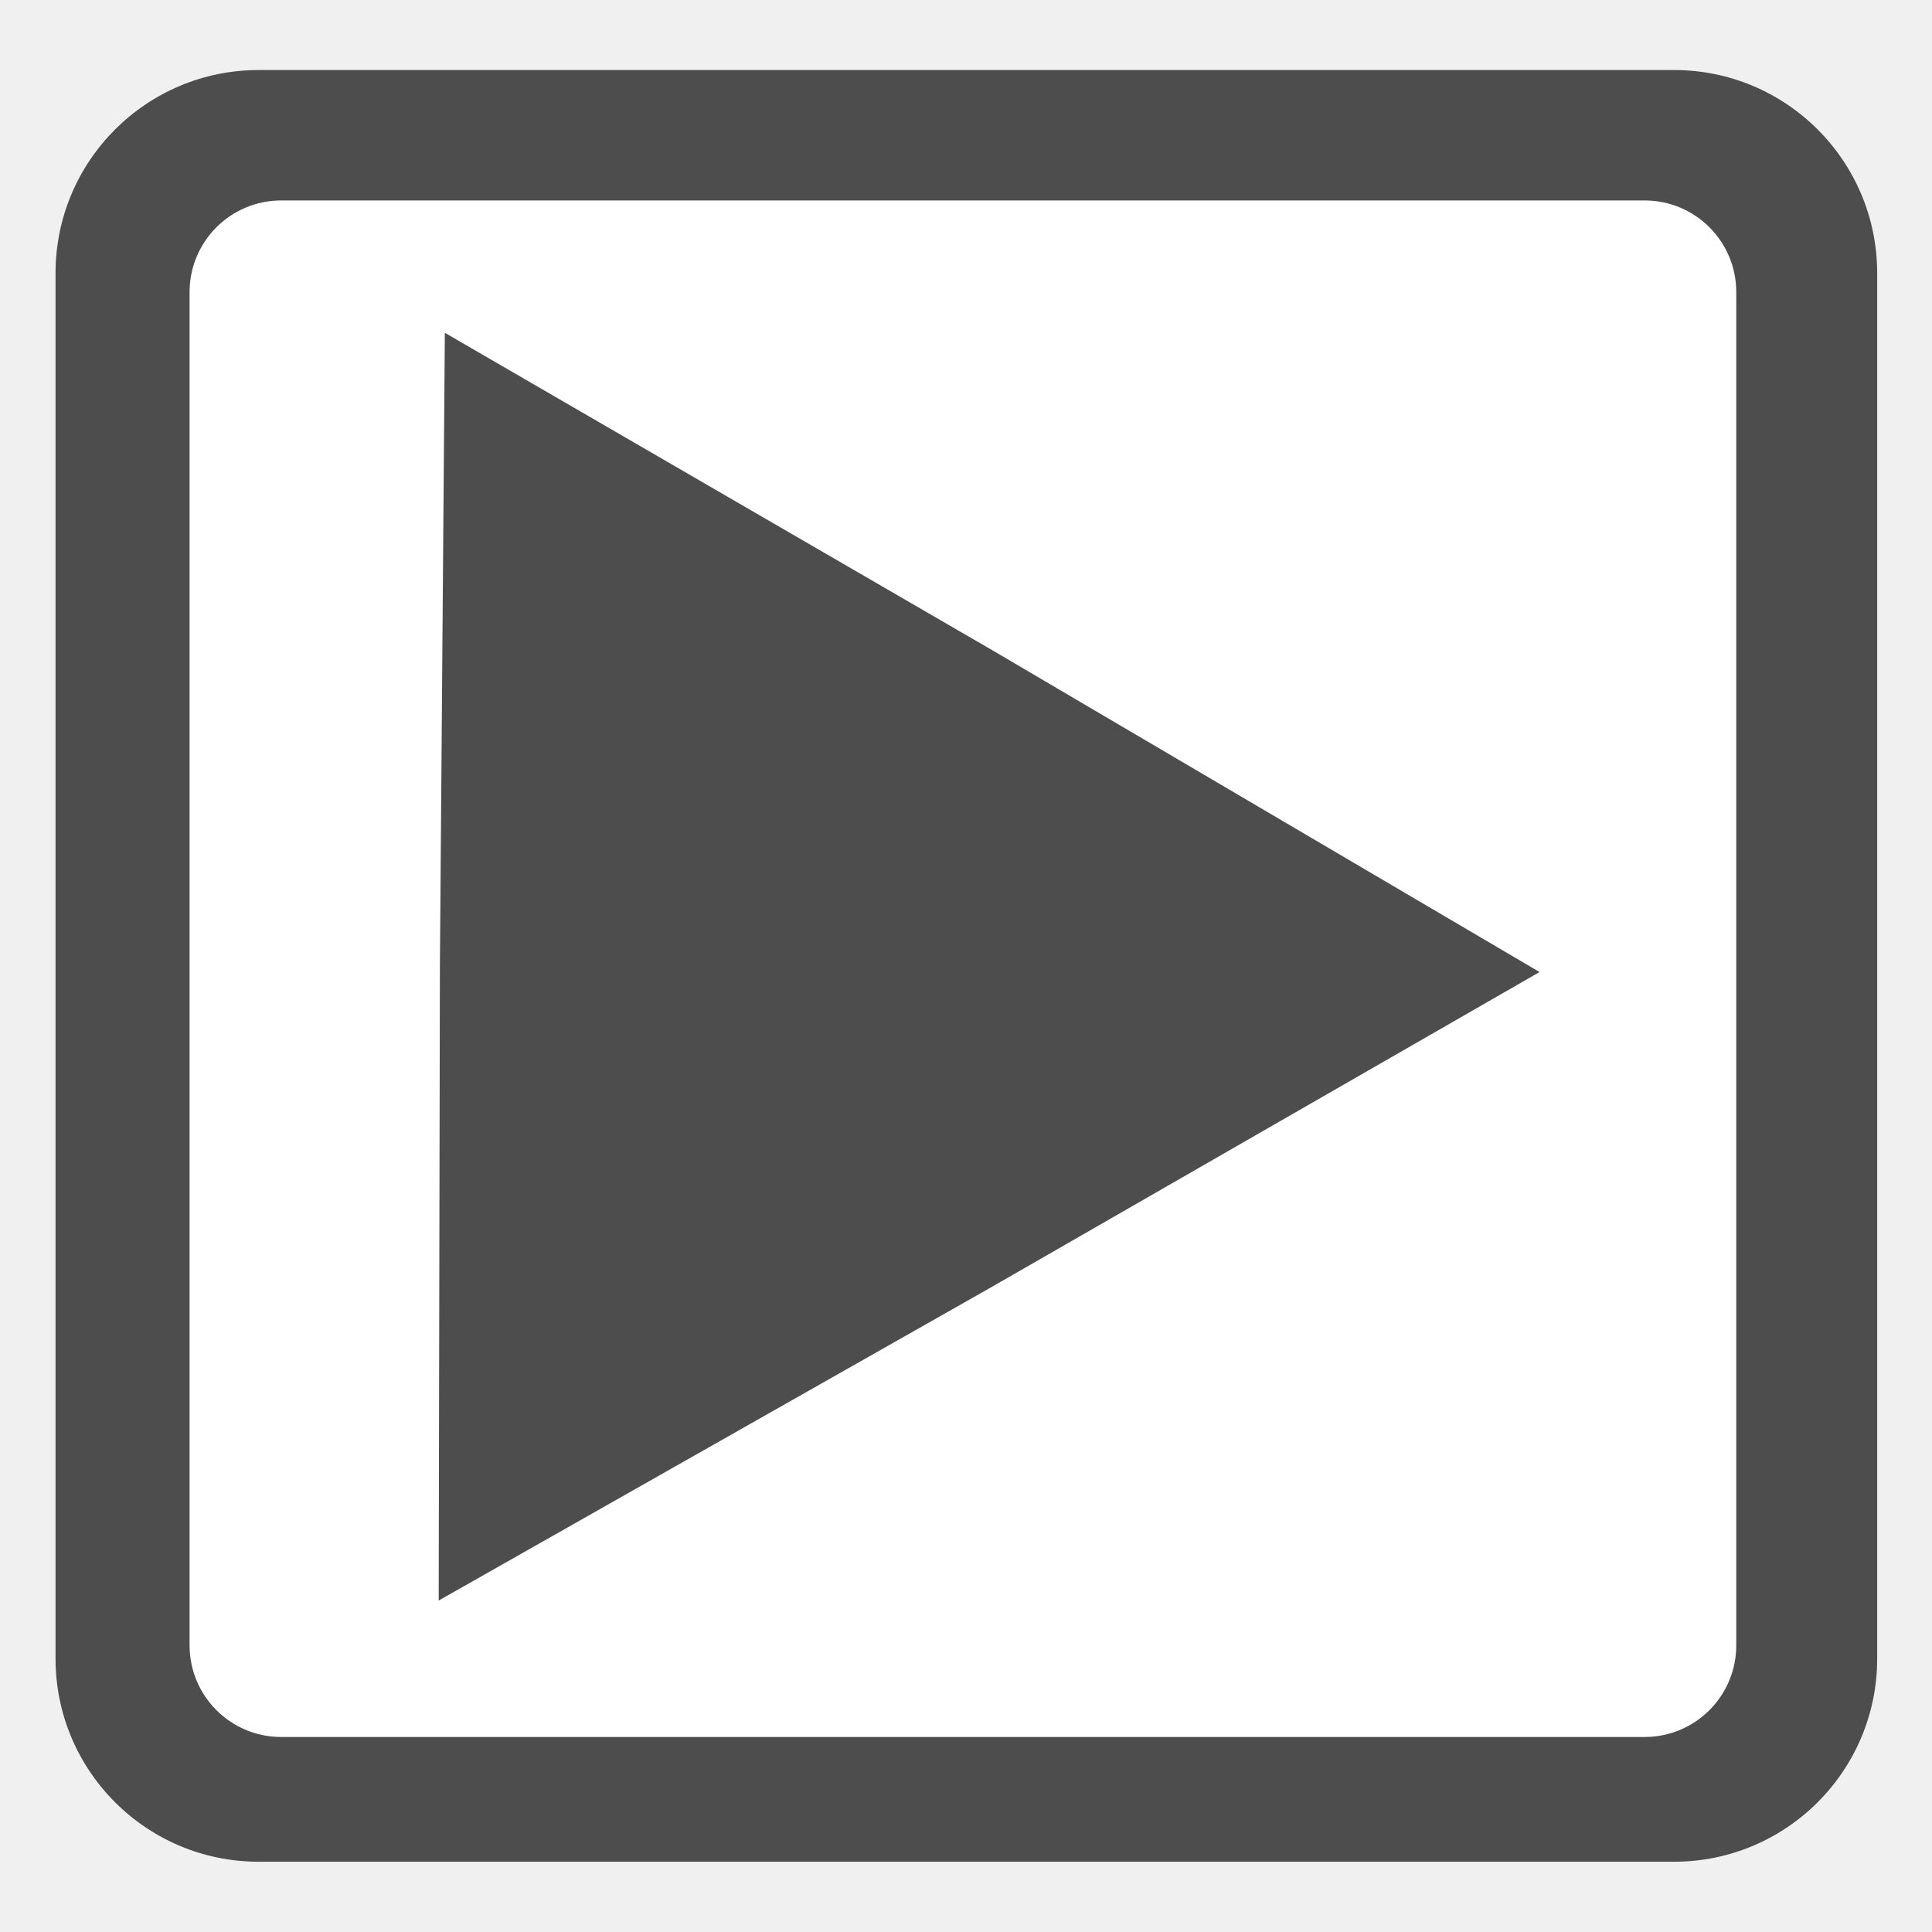
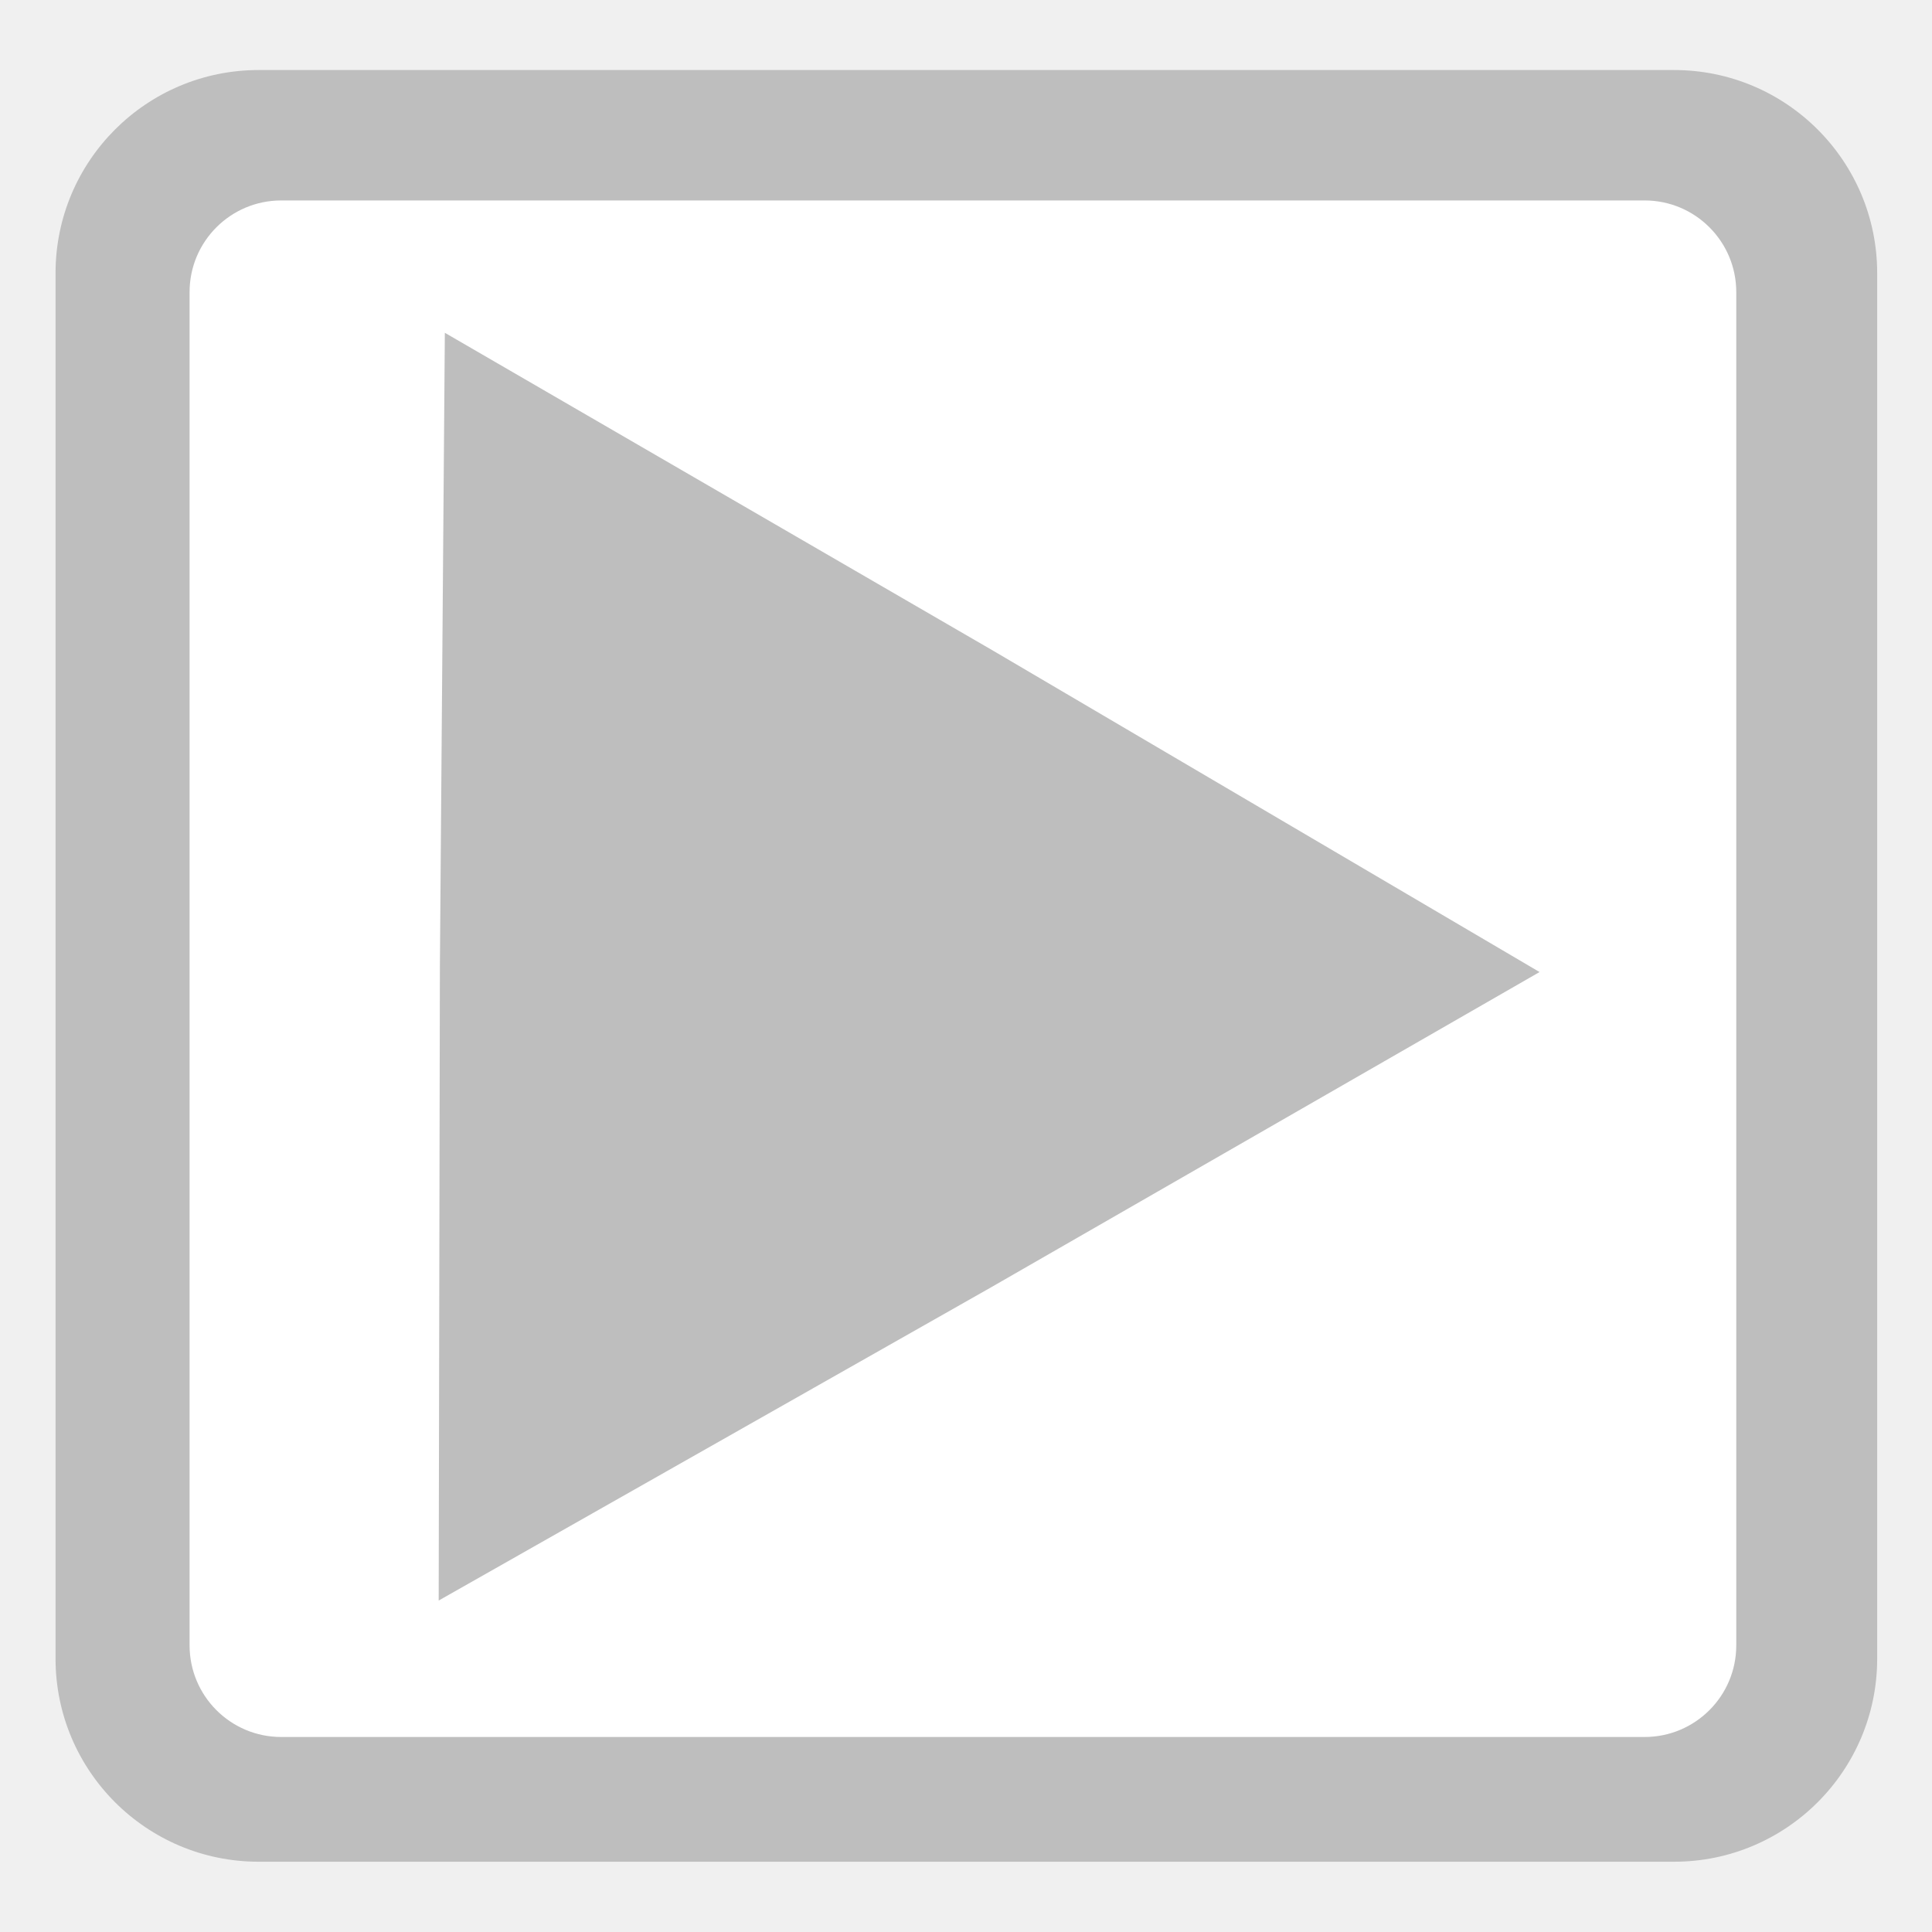
- <svg xmlns="http://www.w3.org/2000/svg" id="svg2" height="4.516mm" width="4.516mm" version="1.1" viewBox="0 0 16 16">
+ <svg xmlns="http://www.w3.org/2000/svg" id="svg2" height="16" width="16" version="1.1" viewBox="0 0 16 16">
  <defs id="defs4">
    <linearGradient id="linearGradient8609" y2="512.51" gradientUnits="userSpaceOnUse" x2="338.46" y1="520.48" x1="338.57">
      <stop id="stop8605" stop-color="#10568c" offset="0" />
      <stop id="stop8607" stop-color="#10568c" stop-opacity="0" offset="1" />
    </linearGradient>
    <clipPath id="clipPath11116" clipPathUnits="userSpaceOnUse">
-       <rect id="rect11118" ry=".759" height="12.725" width="12.809" y="514.02" x="331.57" stroke-width="0" fill="#fff" />
+       <rect id="rect11118" ry="0.759" height="12.725" width="12.809" y="514.02" x="331.57" style="fill:#ffffff;stroke-width:0" />
    </clipPath>
-     <filter id="filter12218" style="color-interpolation-filters:sRGB" height="1.121" width="1.119" y="-.06" x="-.06">
+     <filter id="filter12218" style="color-interpolation-filters:sRGB" height="1.121" width="1.119" y="-0.06" x="-0.06">
      <feGaussianBlur id="feGaussianBlur12220" stdDeviation="0.473" />
    </filter>
-     <linearGradient id="linearGradient12222" y2="516.73" gradientUnits="userSpaceOnUse" x2="340.6" gradientTransform="translate(.30633 .26804)" y1="516.73" x1="335.43">
+     <linearGradient id="linearGradient12222" y2="516.73" gradientUnits="userSpaceOnUse" x2="340.6" gradientTransform="translate(0.30633,0.26804)" y1="516.73" x1="335.43">
      <stop id="stop11482" stop-color="#d0d0d0" offset="0" />
      <stop id="stop11484" stop-color="#d0d0d0" stop-opacity="0" offset="1" />
    </linearGradient>
  </defs>
-   <g id="layer1" transform="translate(-330 -512.36)">
-     <rect id="rect4557" ry="1.682" height="14.838" width="15.086" y="512.94" x="330.46" stroke-width="0" fill="#27699c" style="fill:#4d4d4d;fill-opacity:1" />
-     <rect id="rect4559" ry=".759" height="12.725" width="12.809" y="514.02" x="331.57" stroke-width="0" fill="#fff" />
-     <path id="rect3340" fill-opacity="0" d="m330 512.36v16h16v-16h-16z" />
+   <g id="layer1" transform="translate(-330,-512.36)">
+     <rect id="rect4557" ry="1.682" height="14.838" width="15.086" y="512.94" x="330.46" style="fill:#bebebe;fill-opacity:1;stroke-width:0;stroke:none" />
+     <rect id="rect4559" ry="0.759" height="12.725" width="12.809" y="514.02" x="331.57" style="fill:#ffffff;stroke-width:0;stroke:none" />
+     <path id="rect3340" d="m 330,512.36 0,16 16,0 0,-16 -16,0 z" style="fill-opacity:0" />
    <path style="fill:#ffffff;stroke-width:0" d="m 342.75,520.41 -4.551,2.616 -4.566,2.589 0.01,-5.249 0.041,-5.249 4.541,2.633 z" id="path11128" />
-     <path style="fill:#4d4d4d;stroke-width:0;fill-opacity:1" d="m 342.75,520.41 -4.551,2.616 -4.566,2.589 0.01,-5.25 0.041,-5.249 4.541,2.633 z" id="path4169" />
+     <path style="fill:#bebebe;fill-opacity:1;stroke-width:0;stroke:none" d="m 342.75,520.41 -4.551,2.616 -4.566,2.589 0.01,-5.25 0.041,-5.249 4.541,2.633 z" id="path4169" />
  </g>
</svg>
